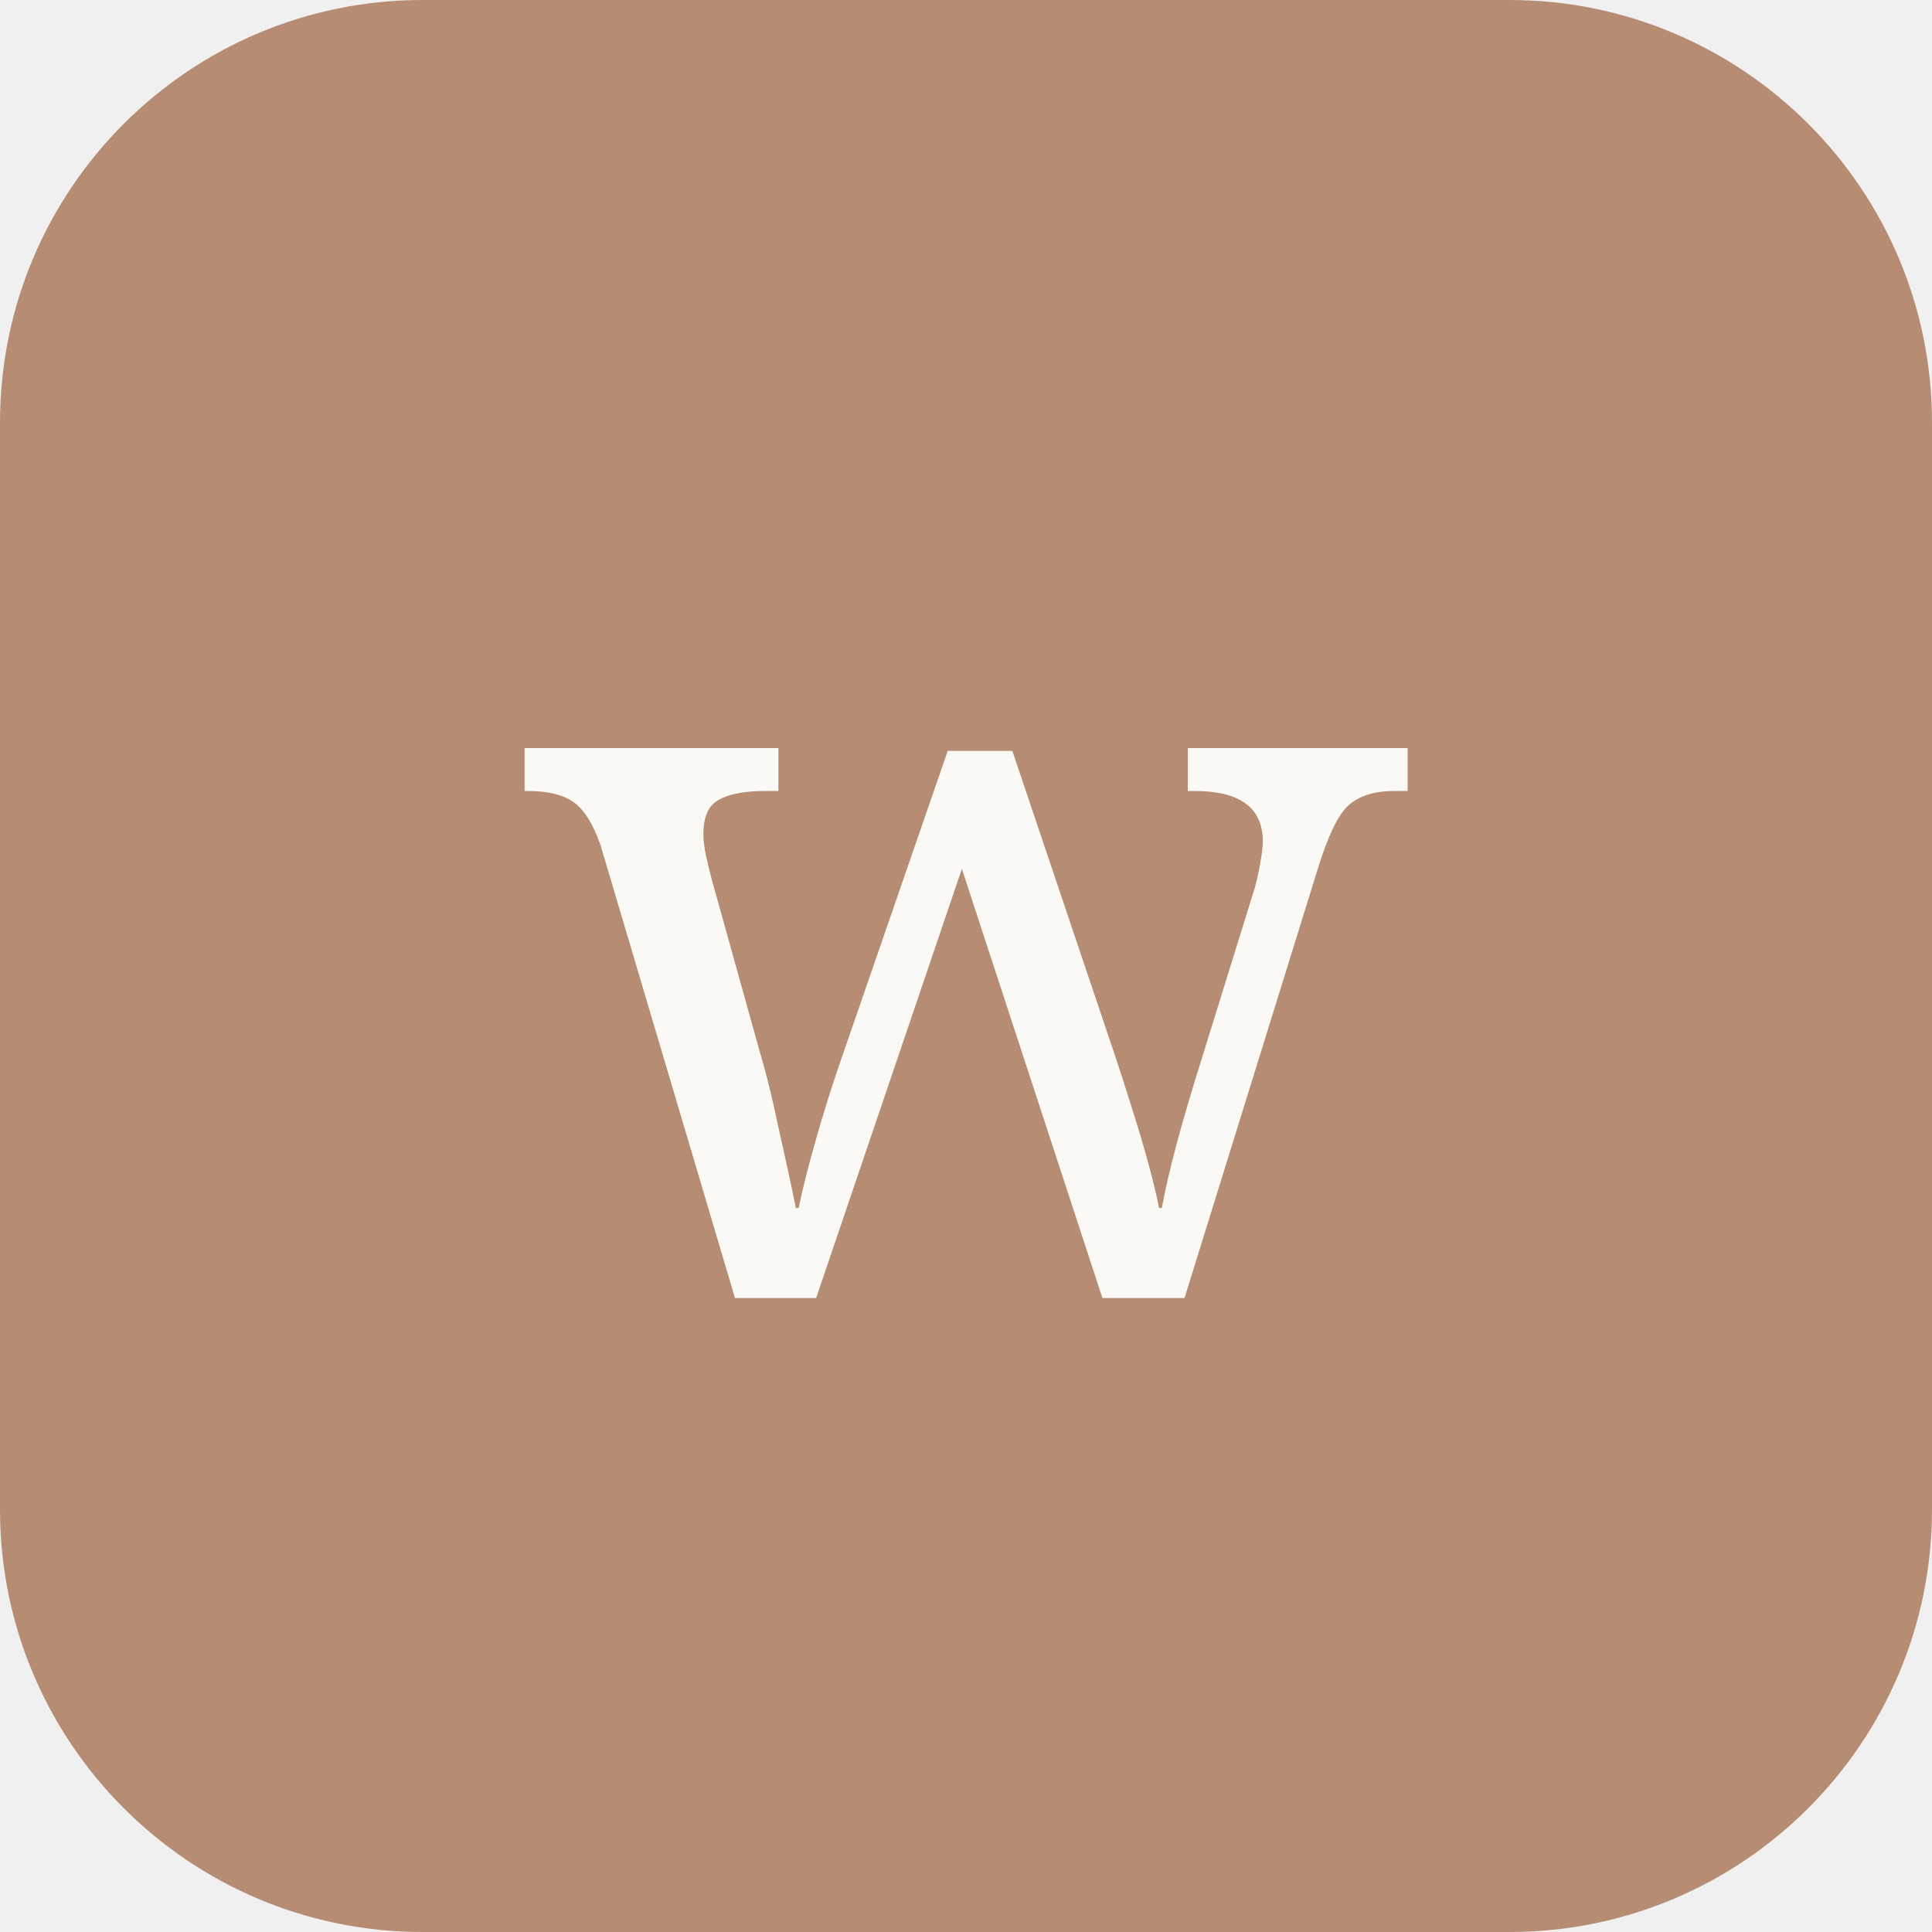
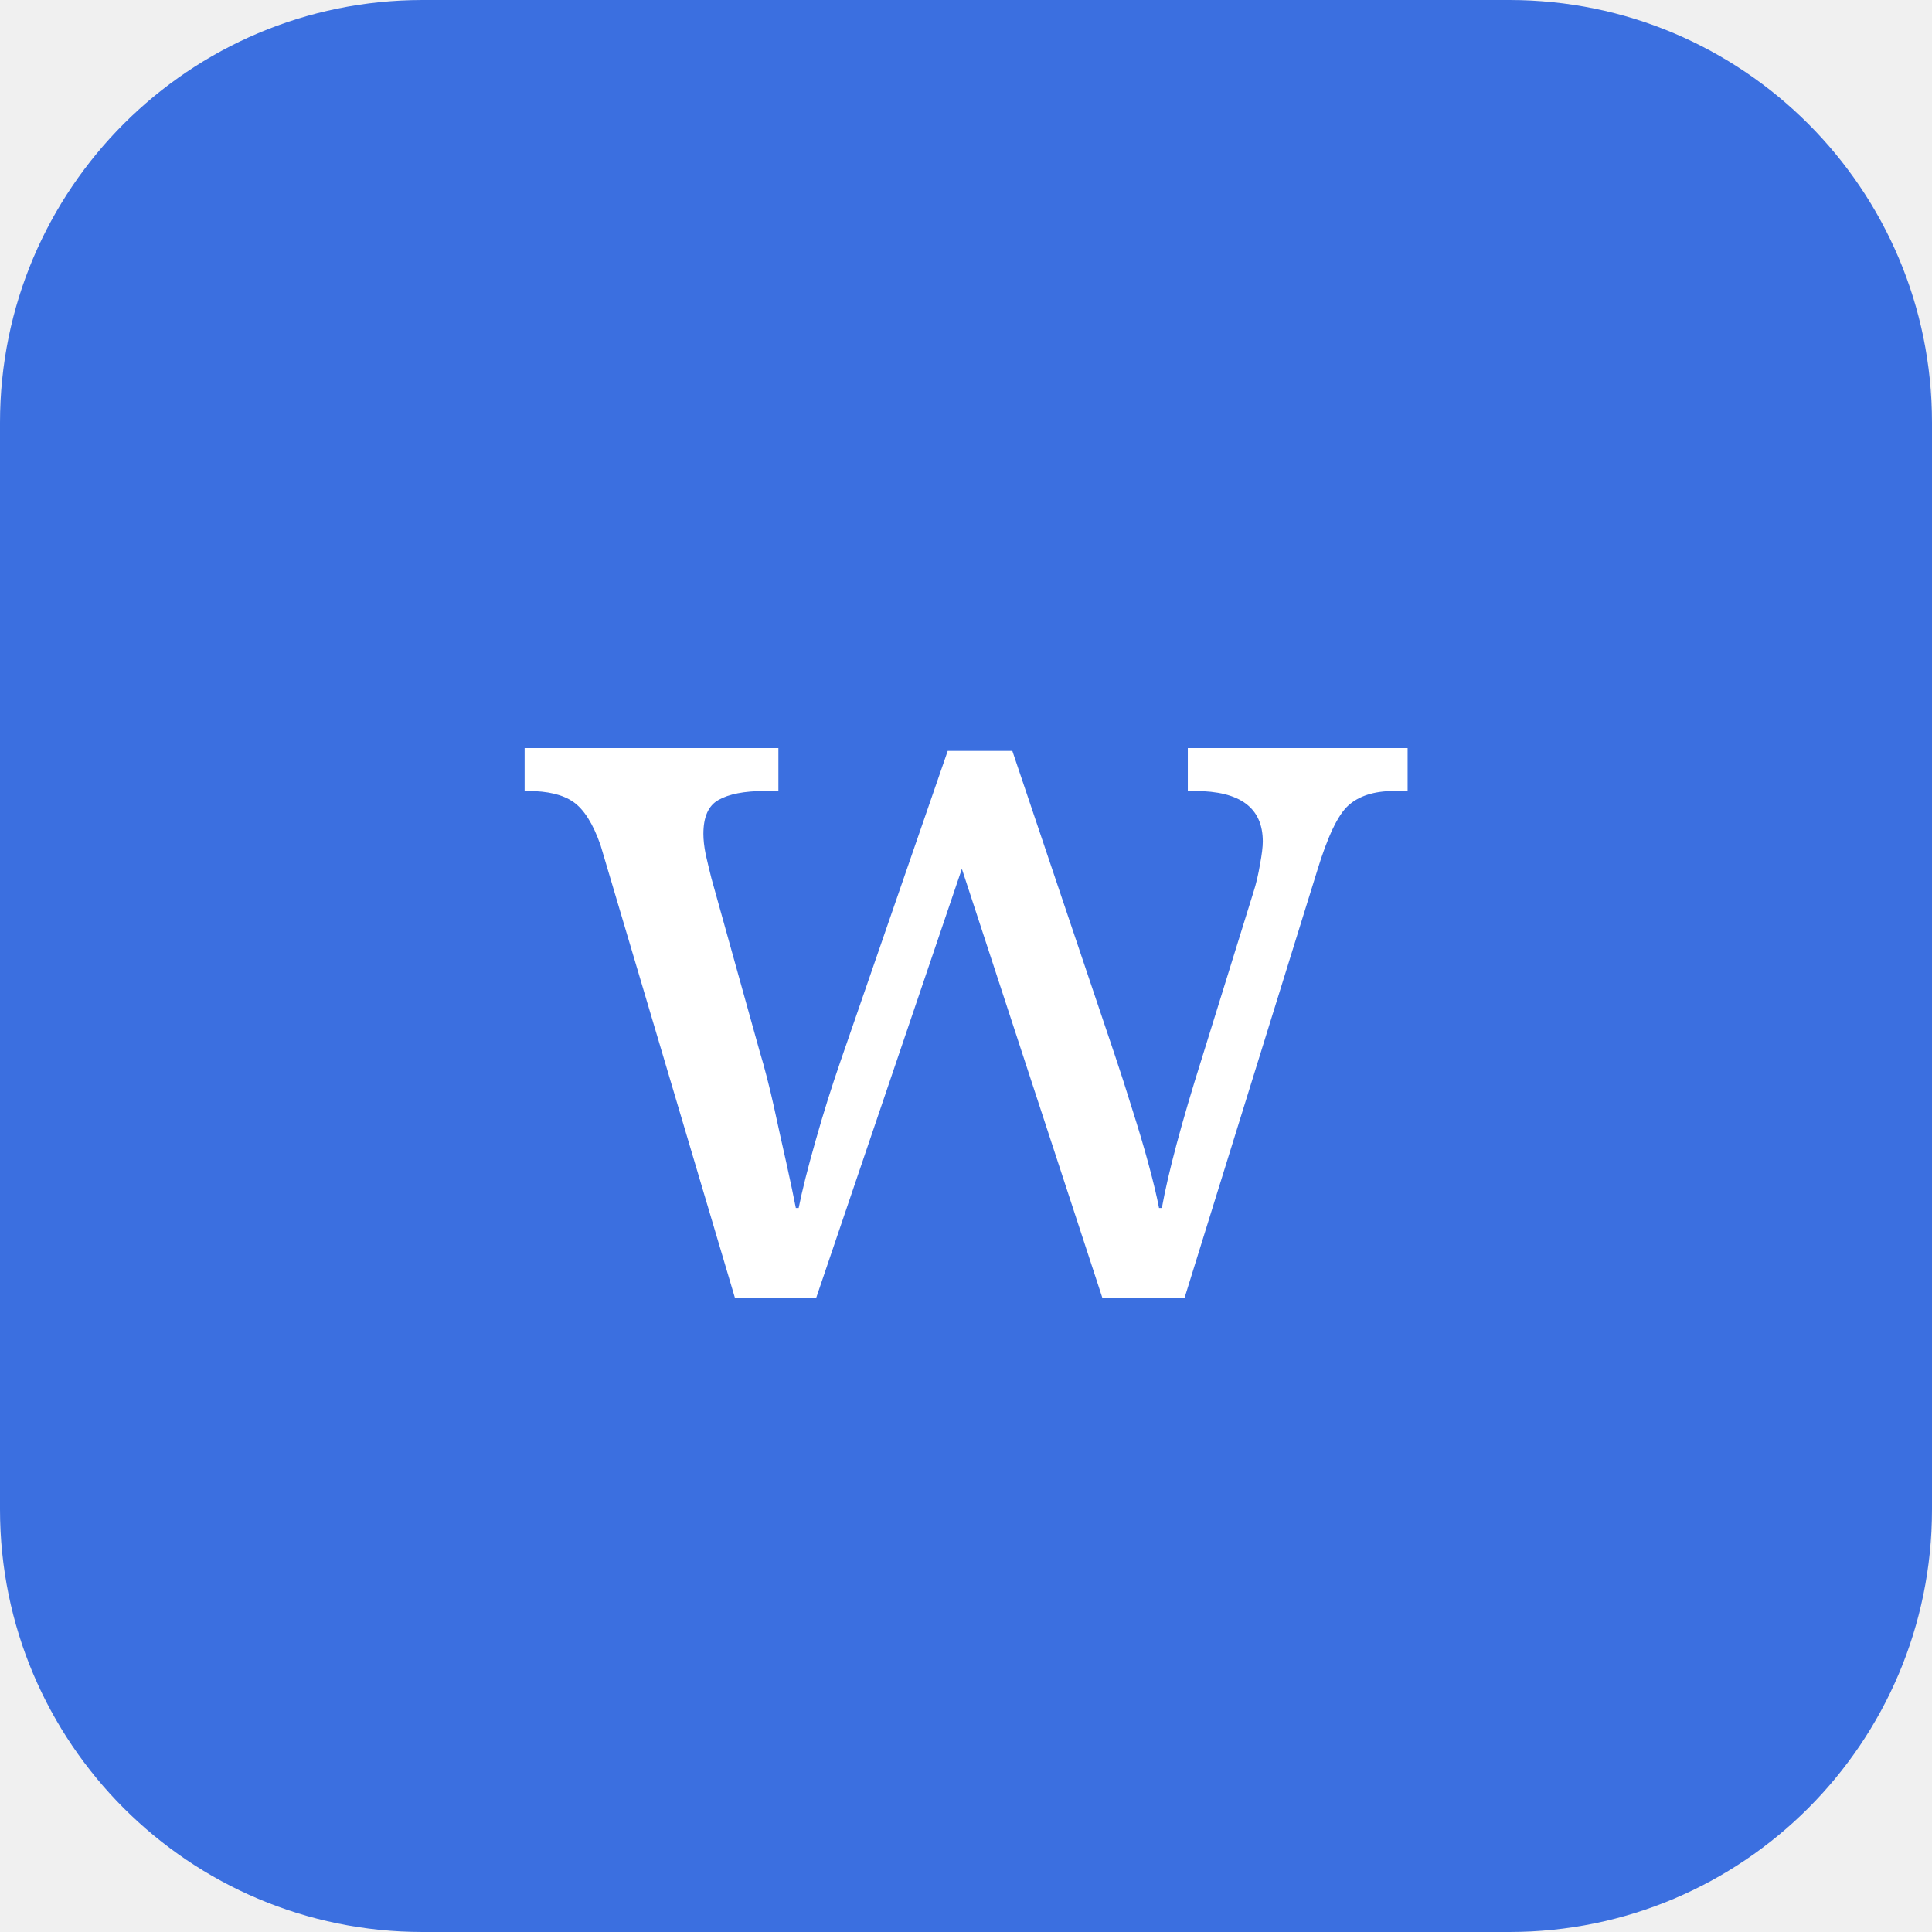
<svg xmlns="http://www.w3.org/2000/svg" viewBox="0 0 64 64">
-   <rect width="64" height="64" rx="14" fill="#B68D73" />
-   <text x="32" y="43" font-family="Georgia, 'Noto Serif SC', serif" font-size="34" fill="#FBF9F6" text-anchor="middle">w</text>
+   <rect width="64" height="64" rx="14" fill="#3B6FE0" />
+   <text x="32" y="43" font-family="Georgia, 'Noto Serif SC', serif" font-size="34" fill="#FFFFFF" text-anchor="middle">w</text>
</svg>
